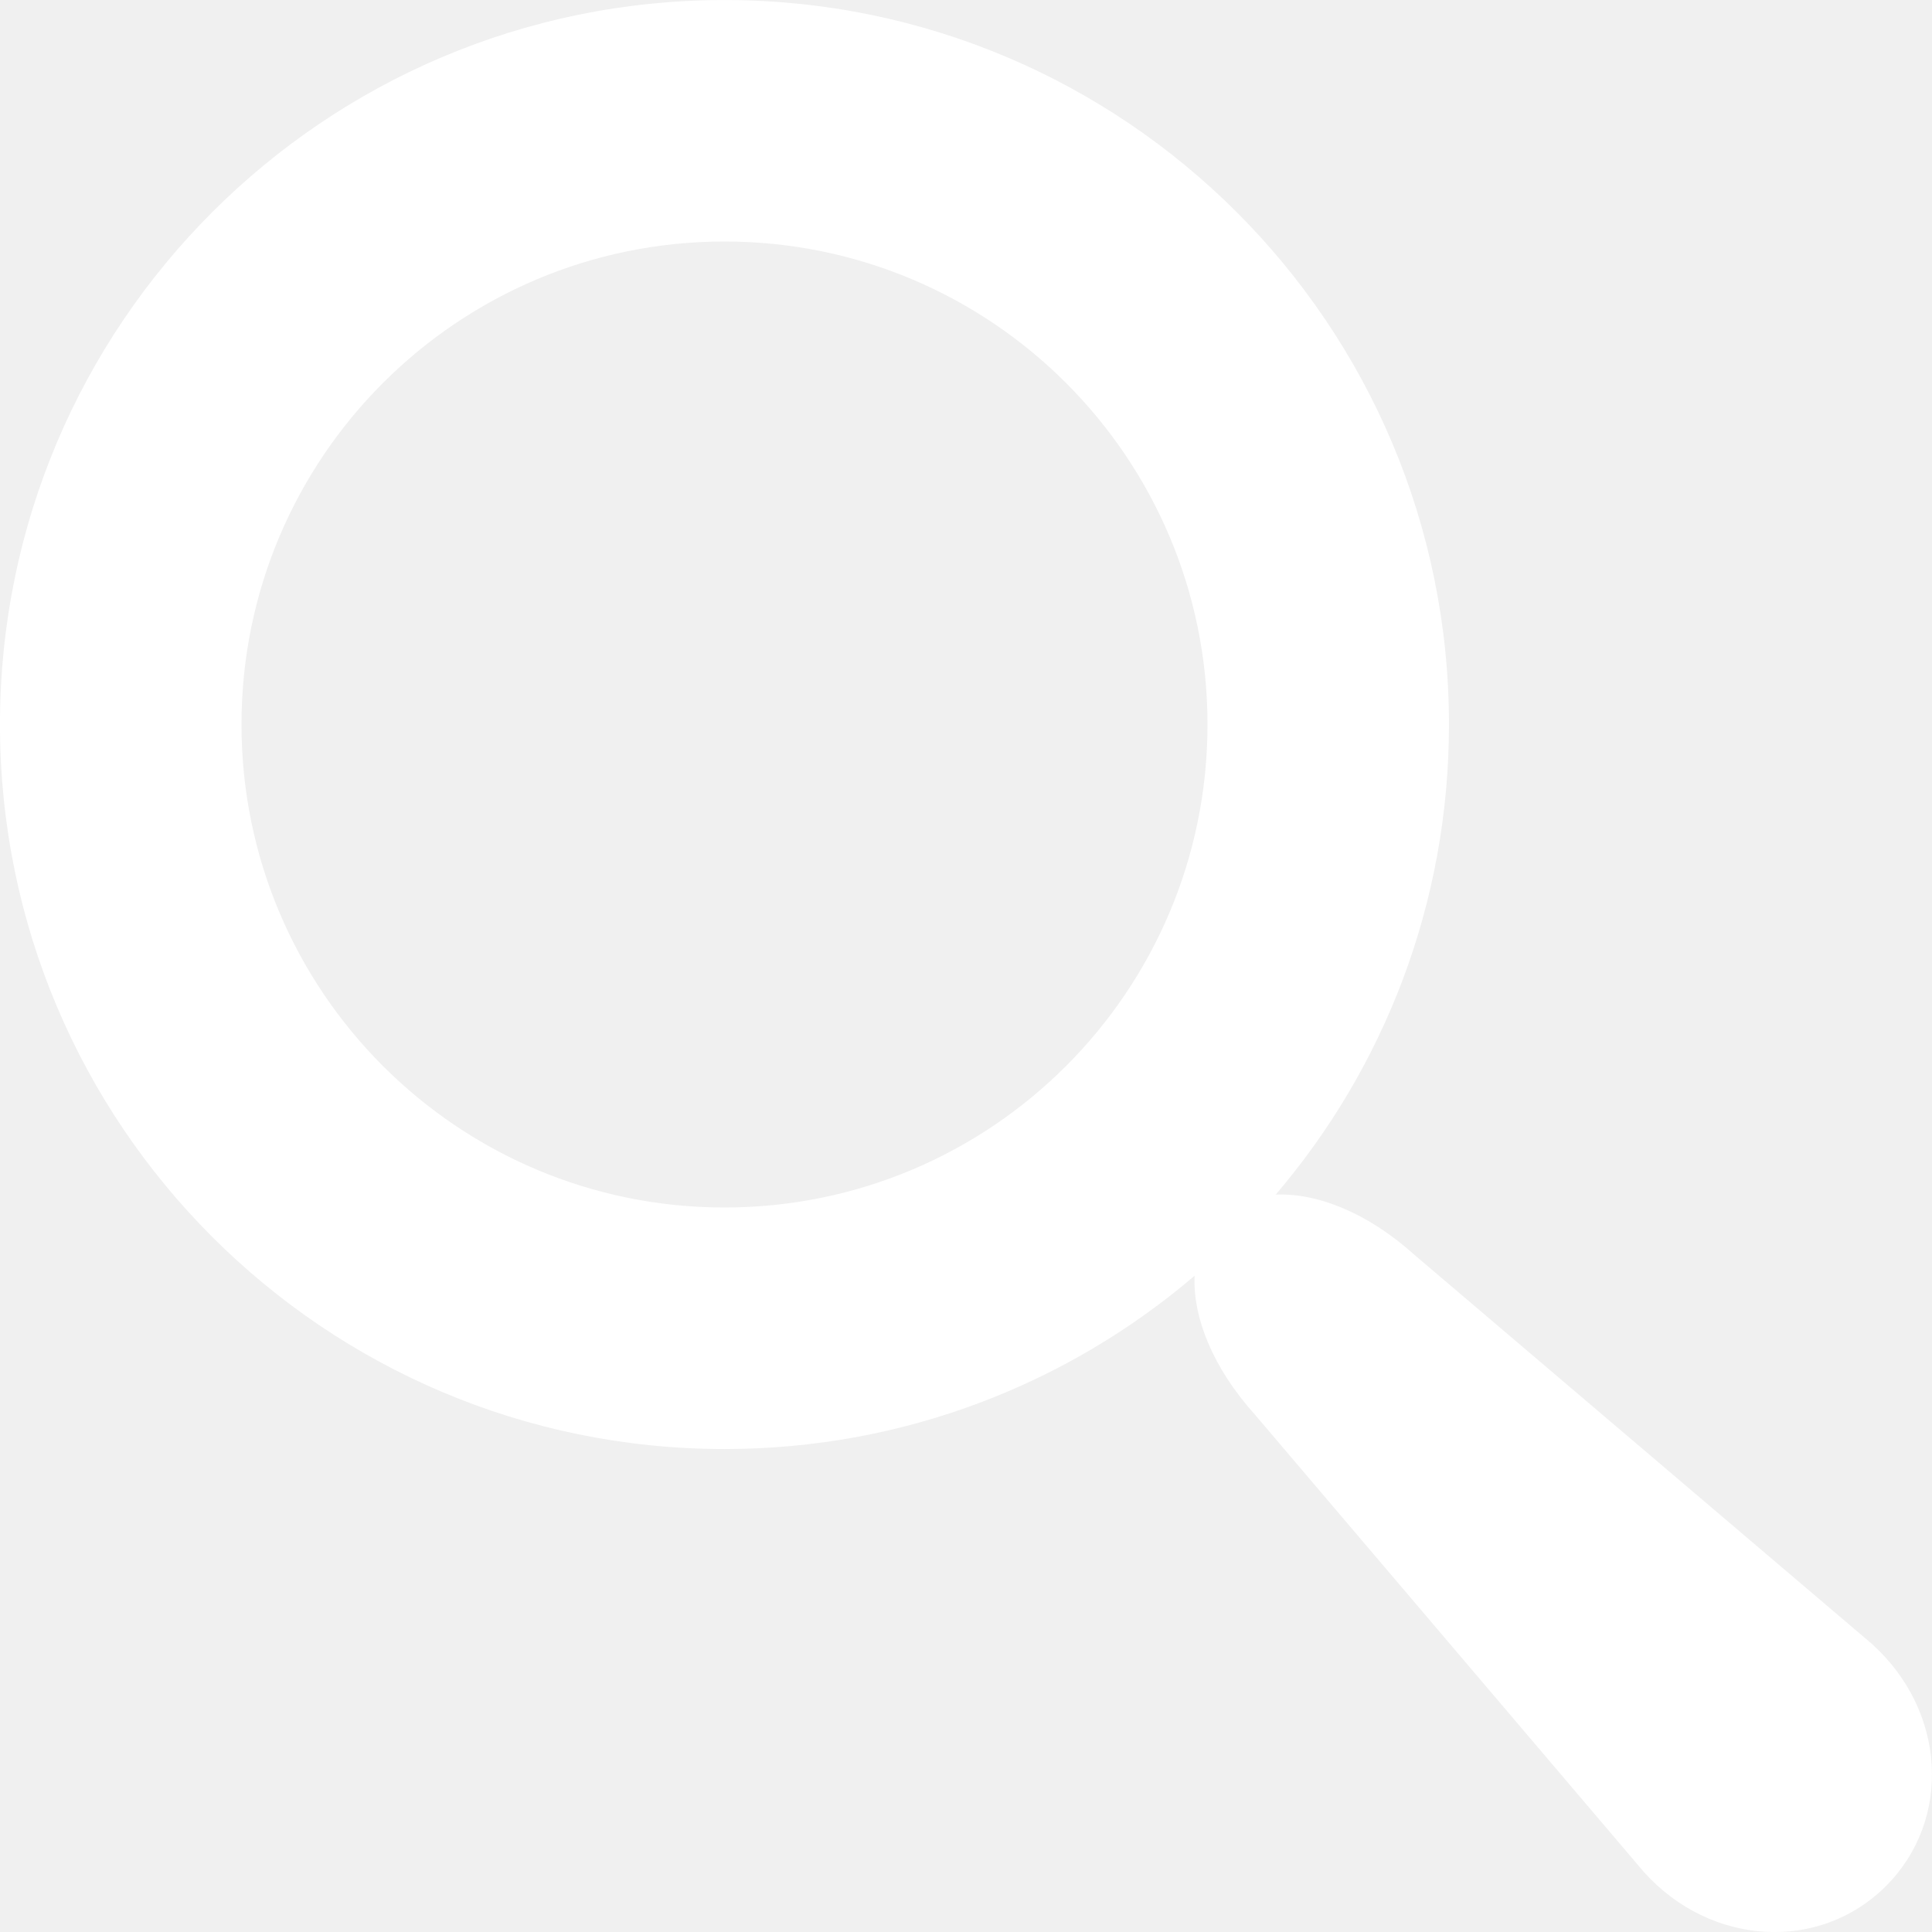
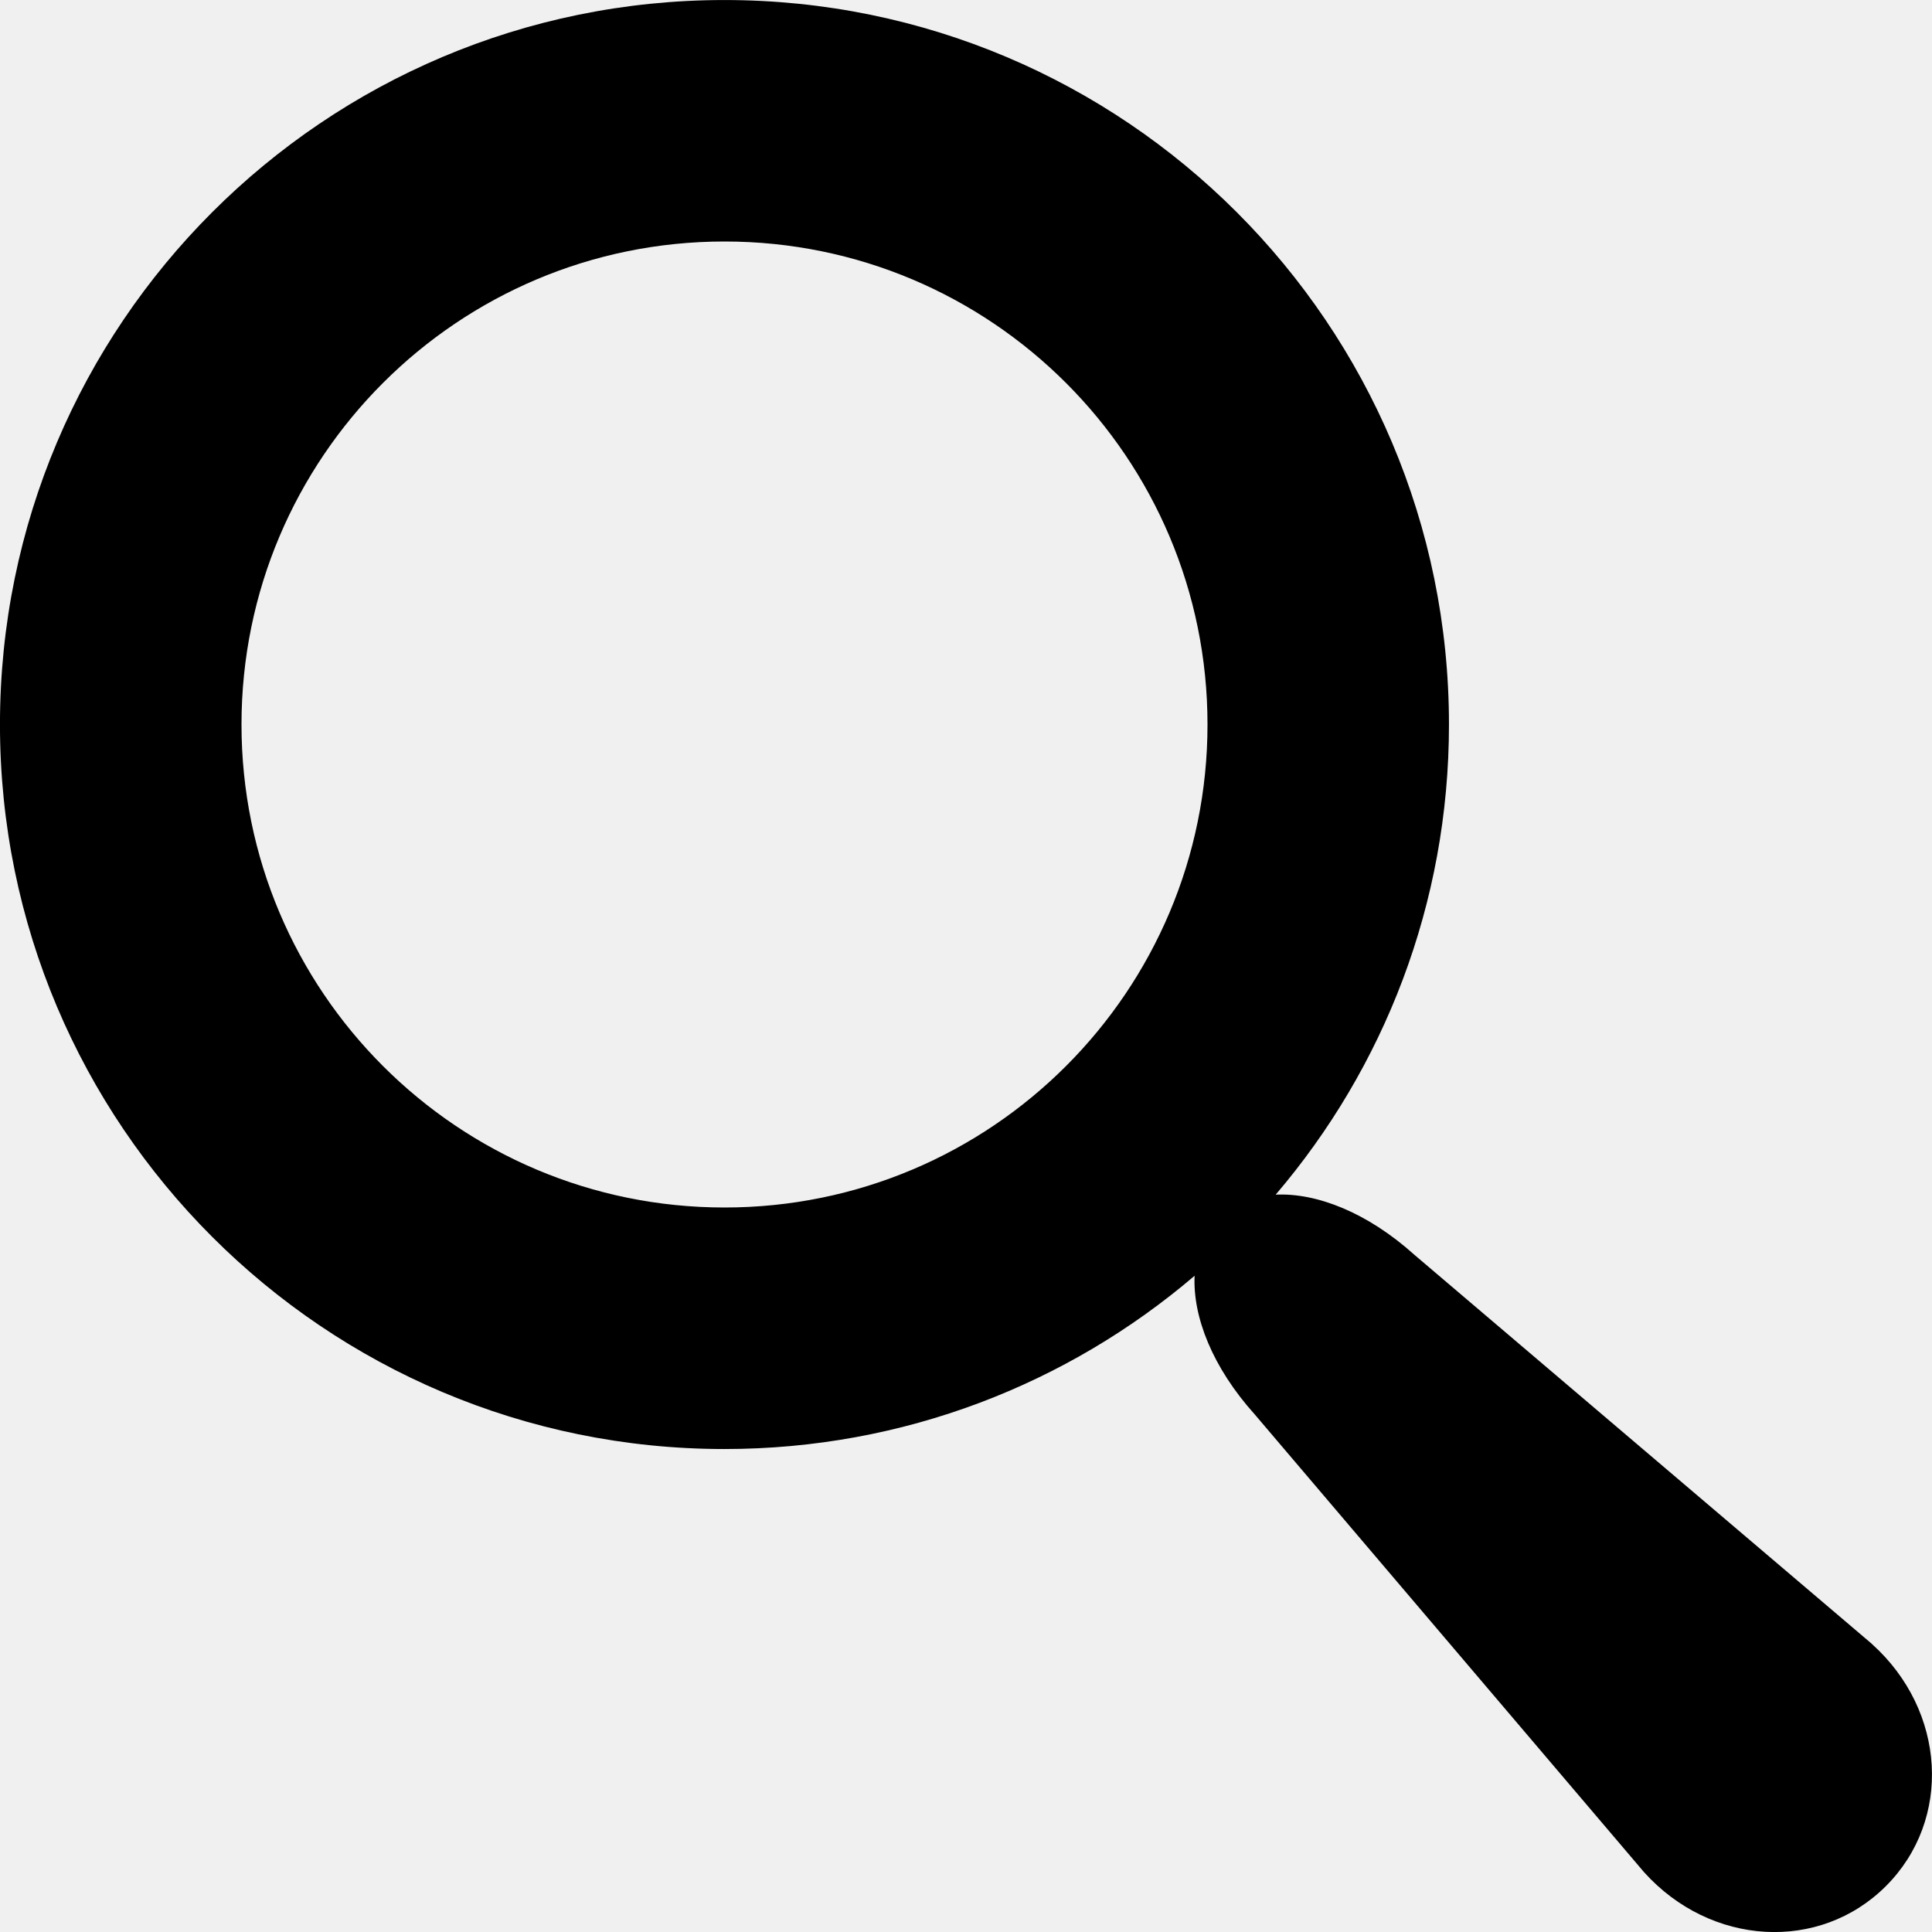
<svg xmlns="http://www.w3.org/2000/svg" version="1.1" width="64" height="64" viewBox="0 0 64 64">
-   <path fill="#fff" d="M62.016 54.462l-15.16-12.893c-1.567-1.41-3.243-2.058-4.597-1.995 3.578-4.192 5.74-9.63 5.74-15.573 0-13.255-10.745-24-24-24s-24 10.745-24 24 10.745 24 24 24c5.944 0 11.382-2.162 15.574-5.74-0.063 1.354 0.585 3.030 1.995 4.597l12.893 15.16c2.208 2.453 5.814 2.66 8.014 0.46s1.993-5.806-0.46-8.014zM24 40c-8.836 0-16-7.163-16-16s7.163-16 16-16 16 7.163 16 16-7.163 16-16 16z" />
+   <path fill="#000" d="M62.016 54.462l-15.16-12.893c-1.567-1.41-3.243-2.058-4.597-1.995 3.578-4.192 5.74-9.63 5.74-15.573 0-13.255-10.745-24-24-24s-24 10.745-24 24 10.745 24 24 24c5.944 0 11.382-2.162 15.574-5.74-0.063 1.354 0.585 3.030 1.995 4.597l12.893 15.16c2.208 2.453 5.814 2.66 8.014 0.46s1.993-5.806-0.46-8.014zM24 40c-8.836 0-16-7.163-16-16s7.163-16 16-16 16 7.163 16 16-7.163 16-16 16z" />
</svg>
